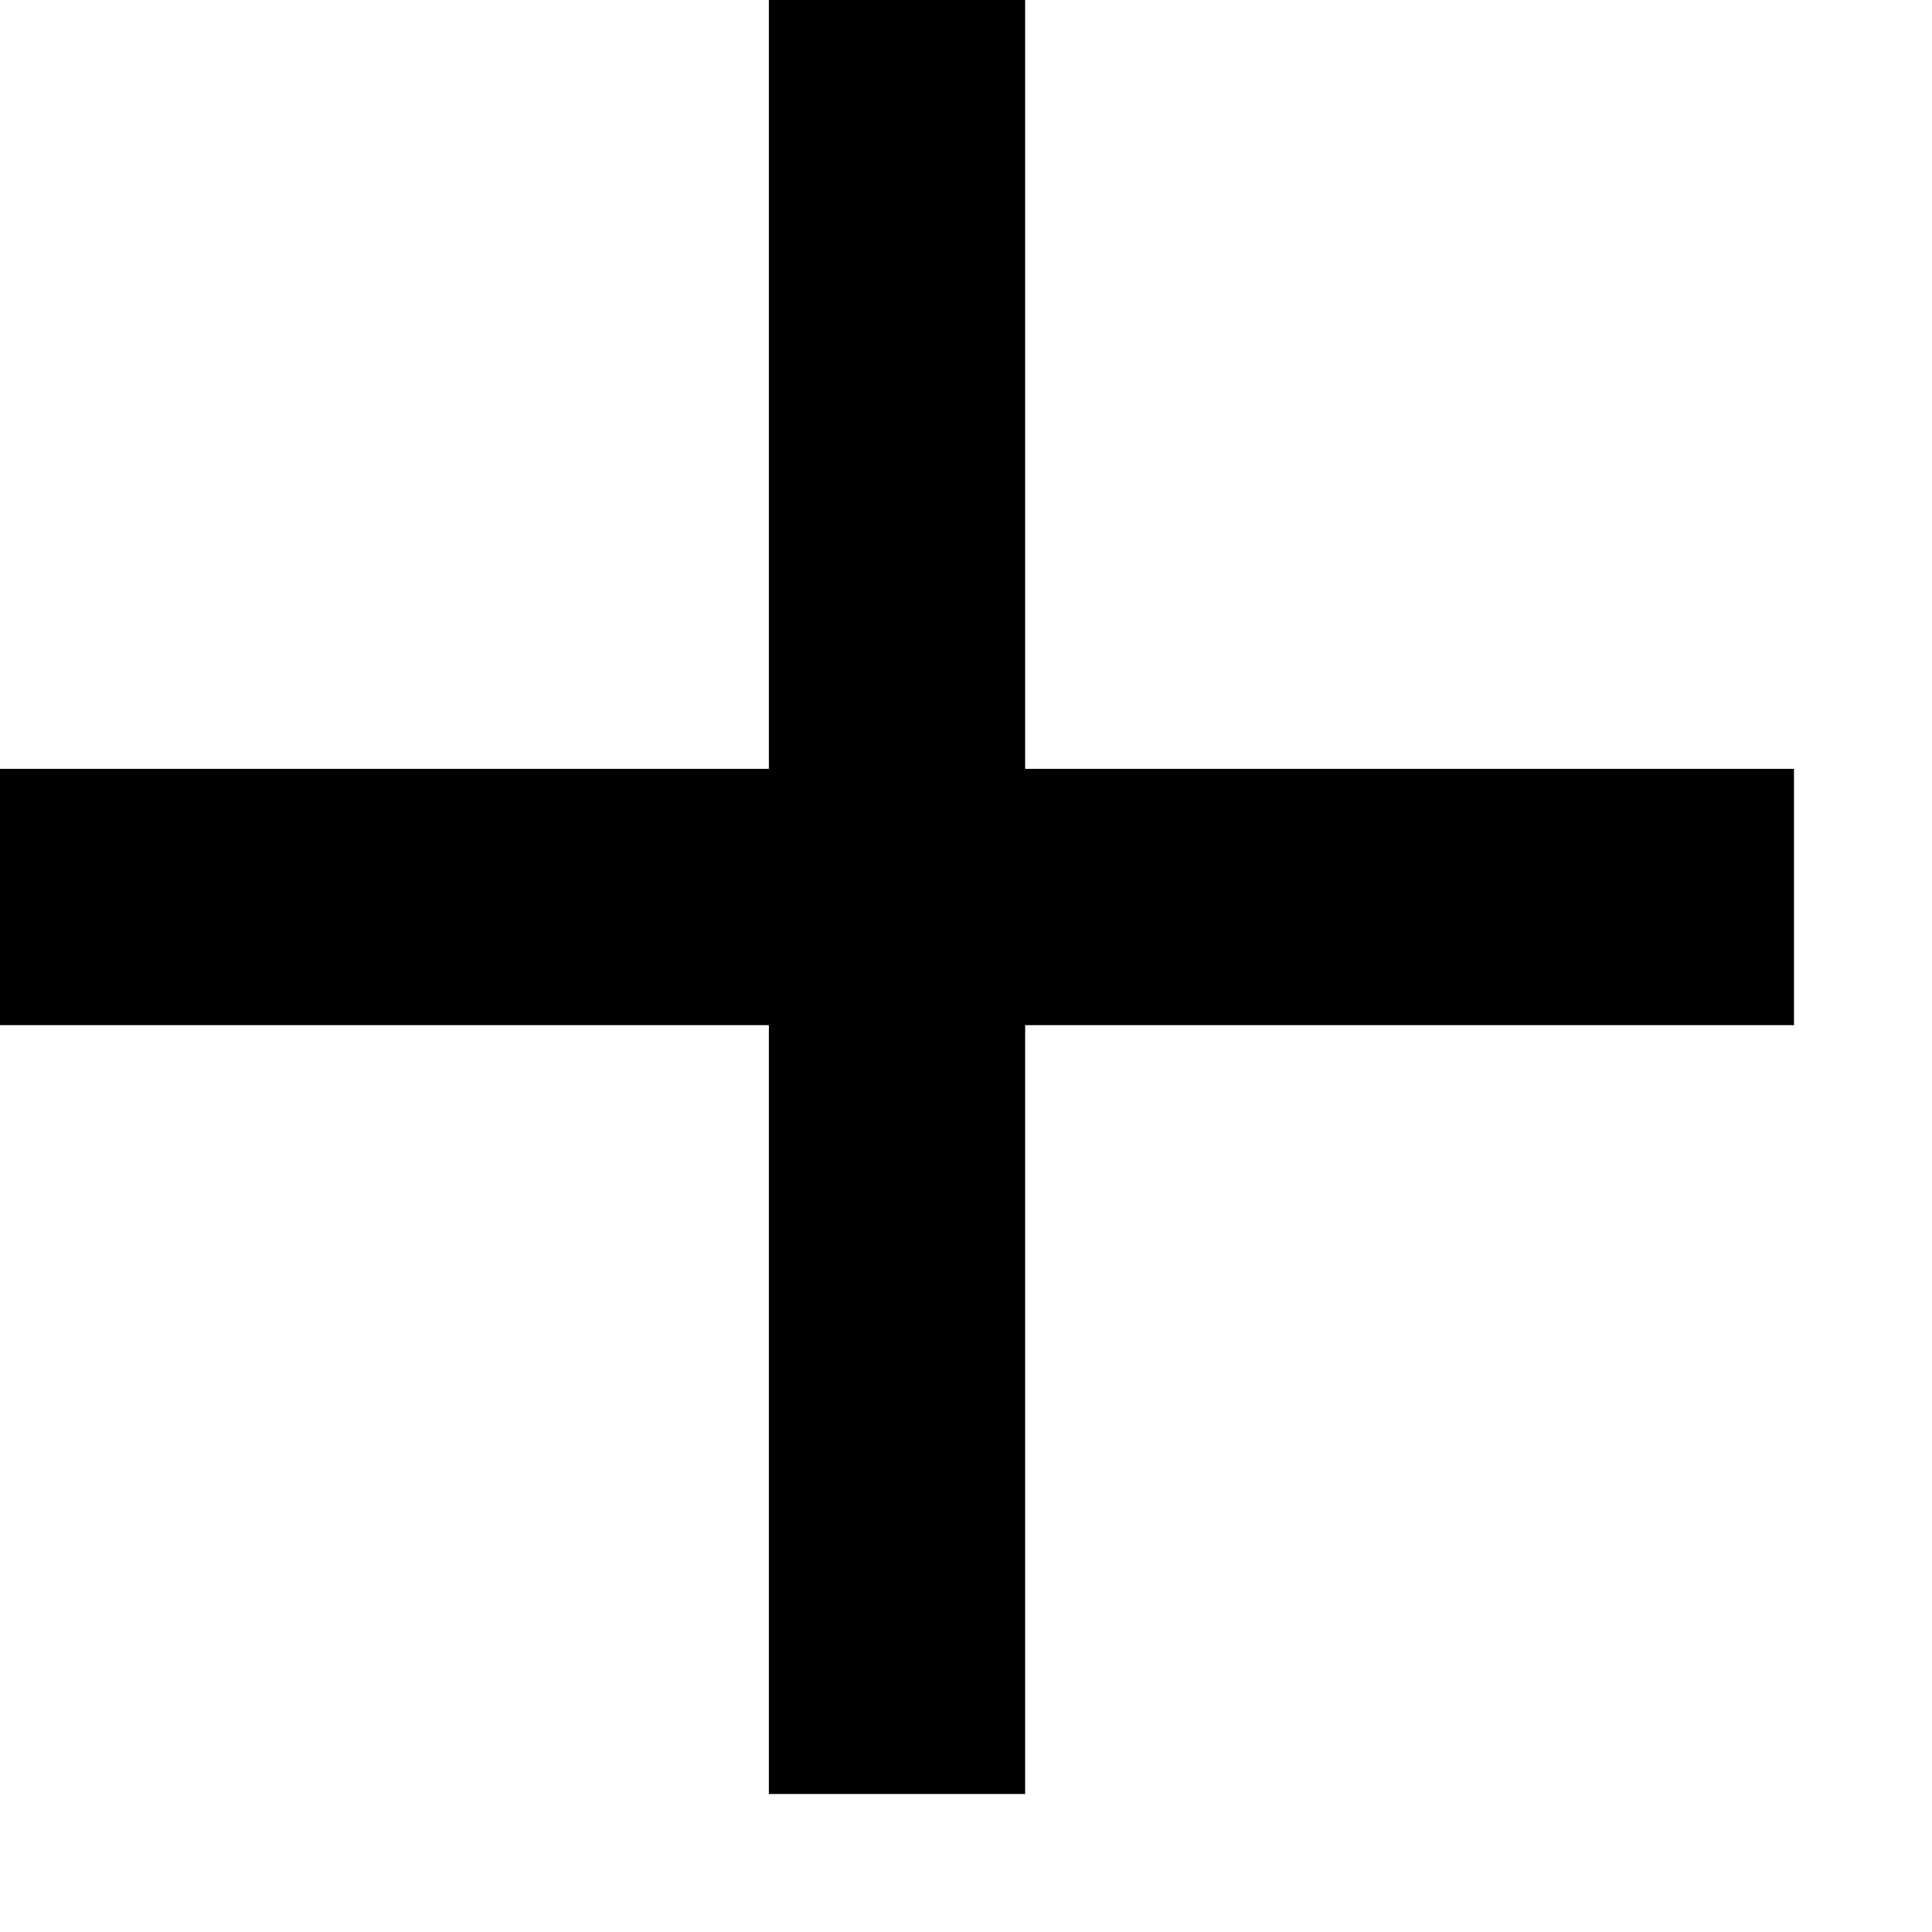
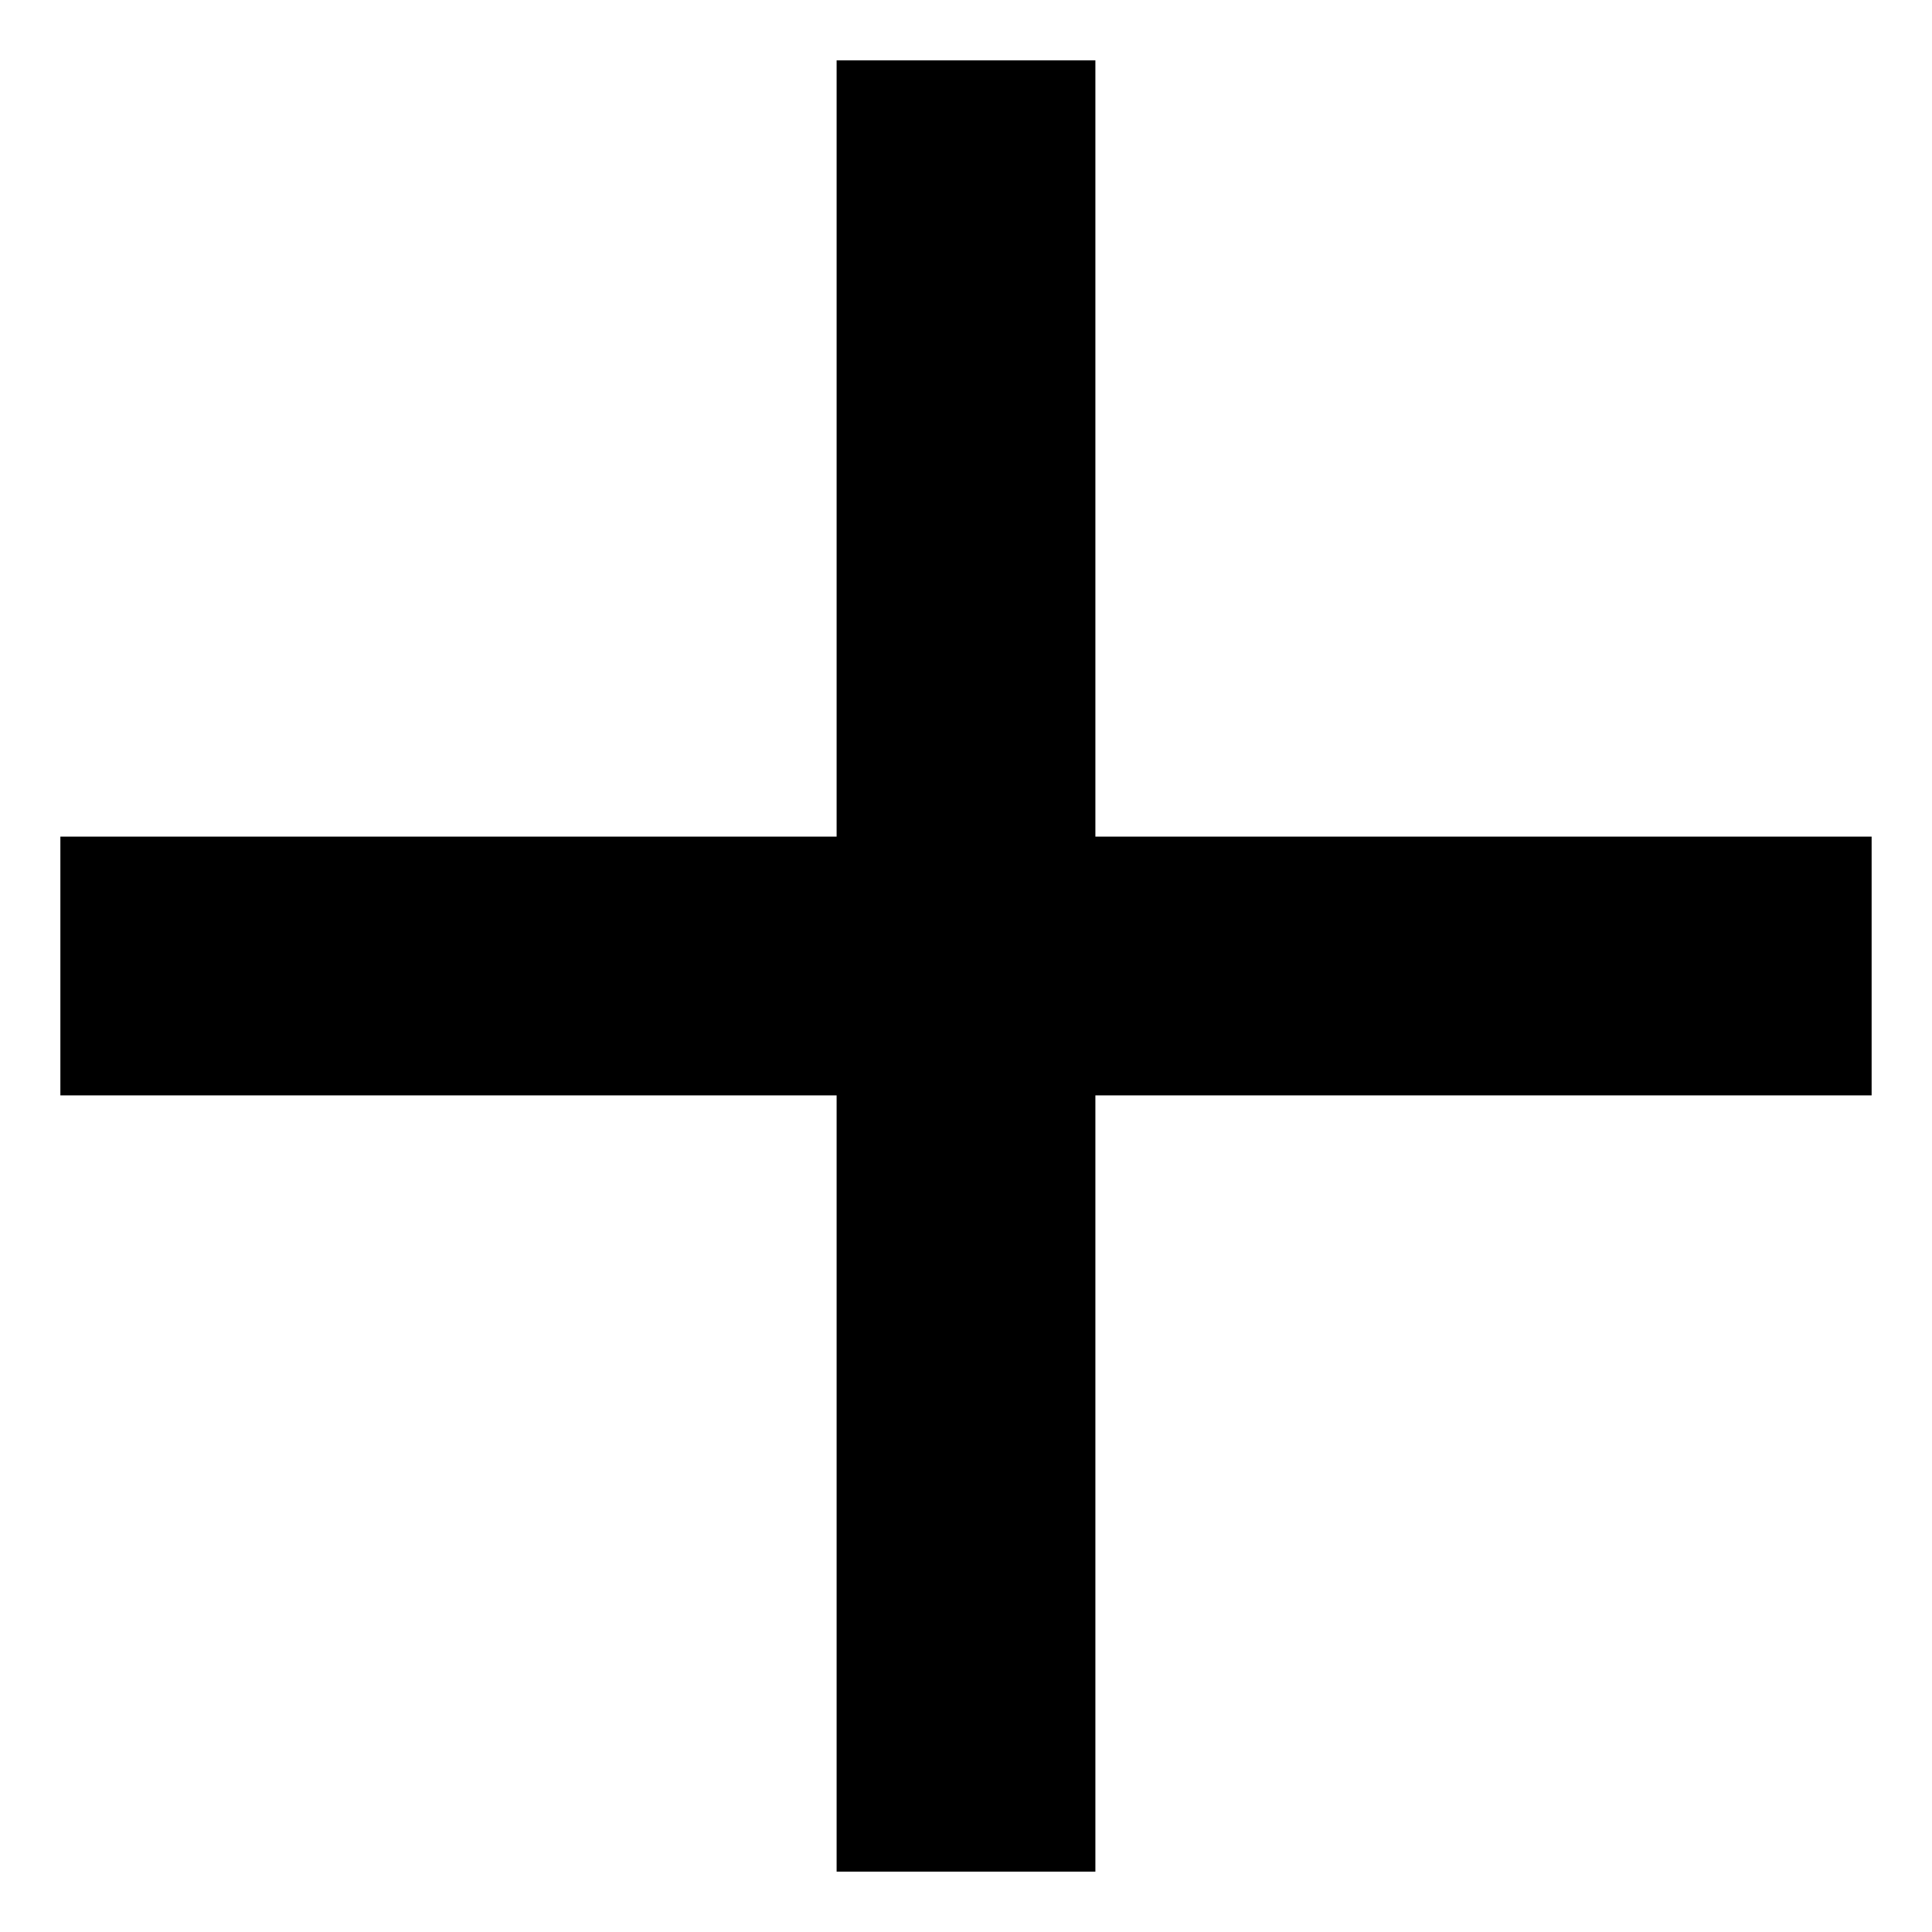
- <svg xmlns="http://www.w3.org/2000/svg" width="28px" height="28px" viewBox="0 0 28 28" fill-rule="evenodd" version="1.1">
-   <polygon points="14.857 0 11.143 0 11.143 11.143 0 11.143 0 14.857 11.143 14.857 11.143 26 14.857 26 14.857 14.857 26 14.857 26 11.143 14.857 11.143" />
+ <svg xmlns="http://www.w3.org/2000/svg" width="32px" height="32px" viewBox="0 0 32 32" version="1.1">
+   <defs />
+   <g id="Page-1" stroke="none" stroke-width="1" fill="none" fill-rule="evenodd">
+     <g id="Artboard-1" fill="#000000">
+       <polygon id="Shape" points="18.143 1 13.857 1 13.857 13.857 1 13.857 1 18.143 13.857 18.143 13.857 31 18.143 31 18.143 18.143 31 18.143 31 13.857 18.143 13.857" />
+     </g>
+   </g>
</svg>
